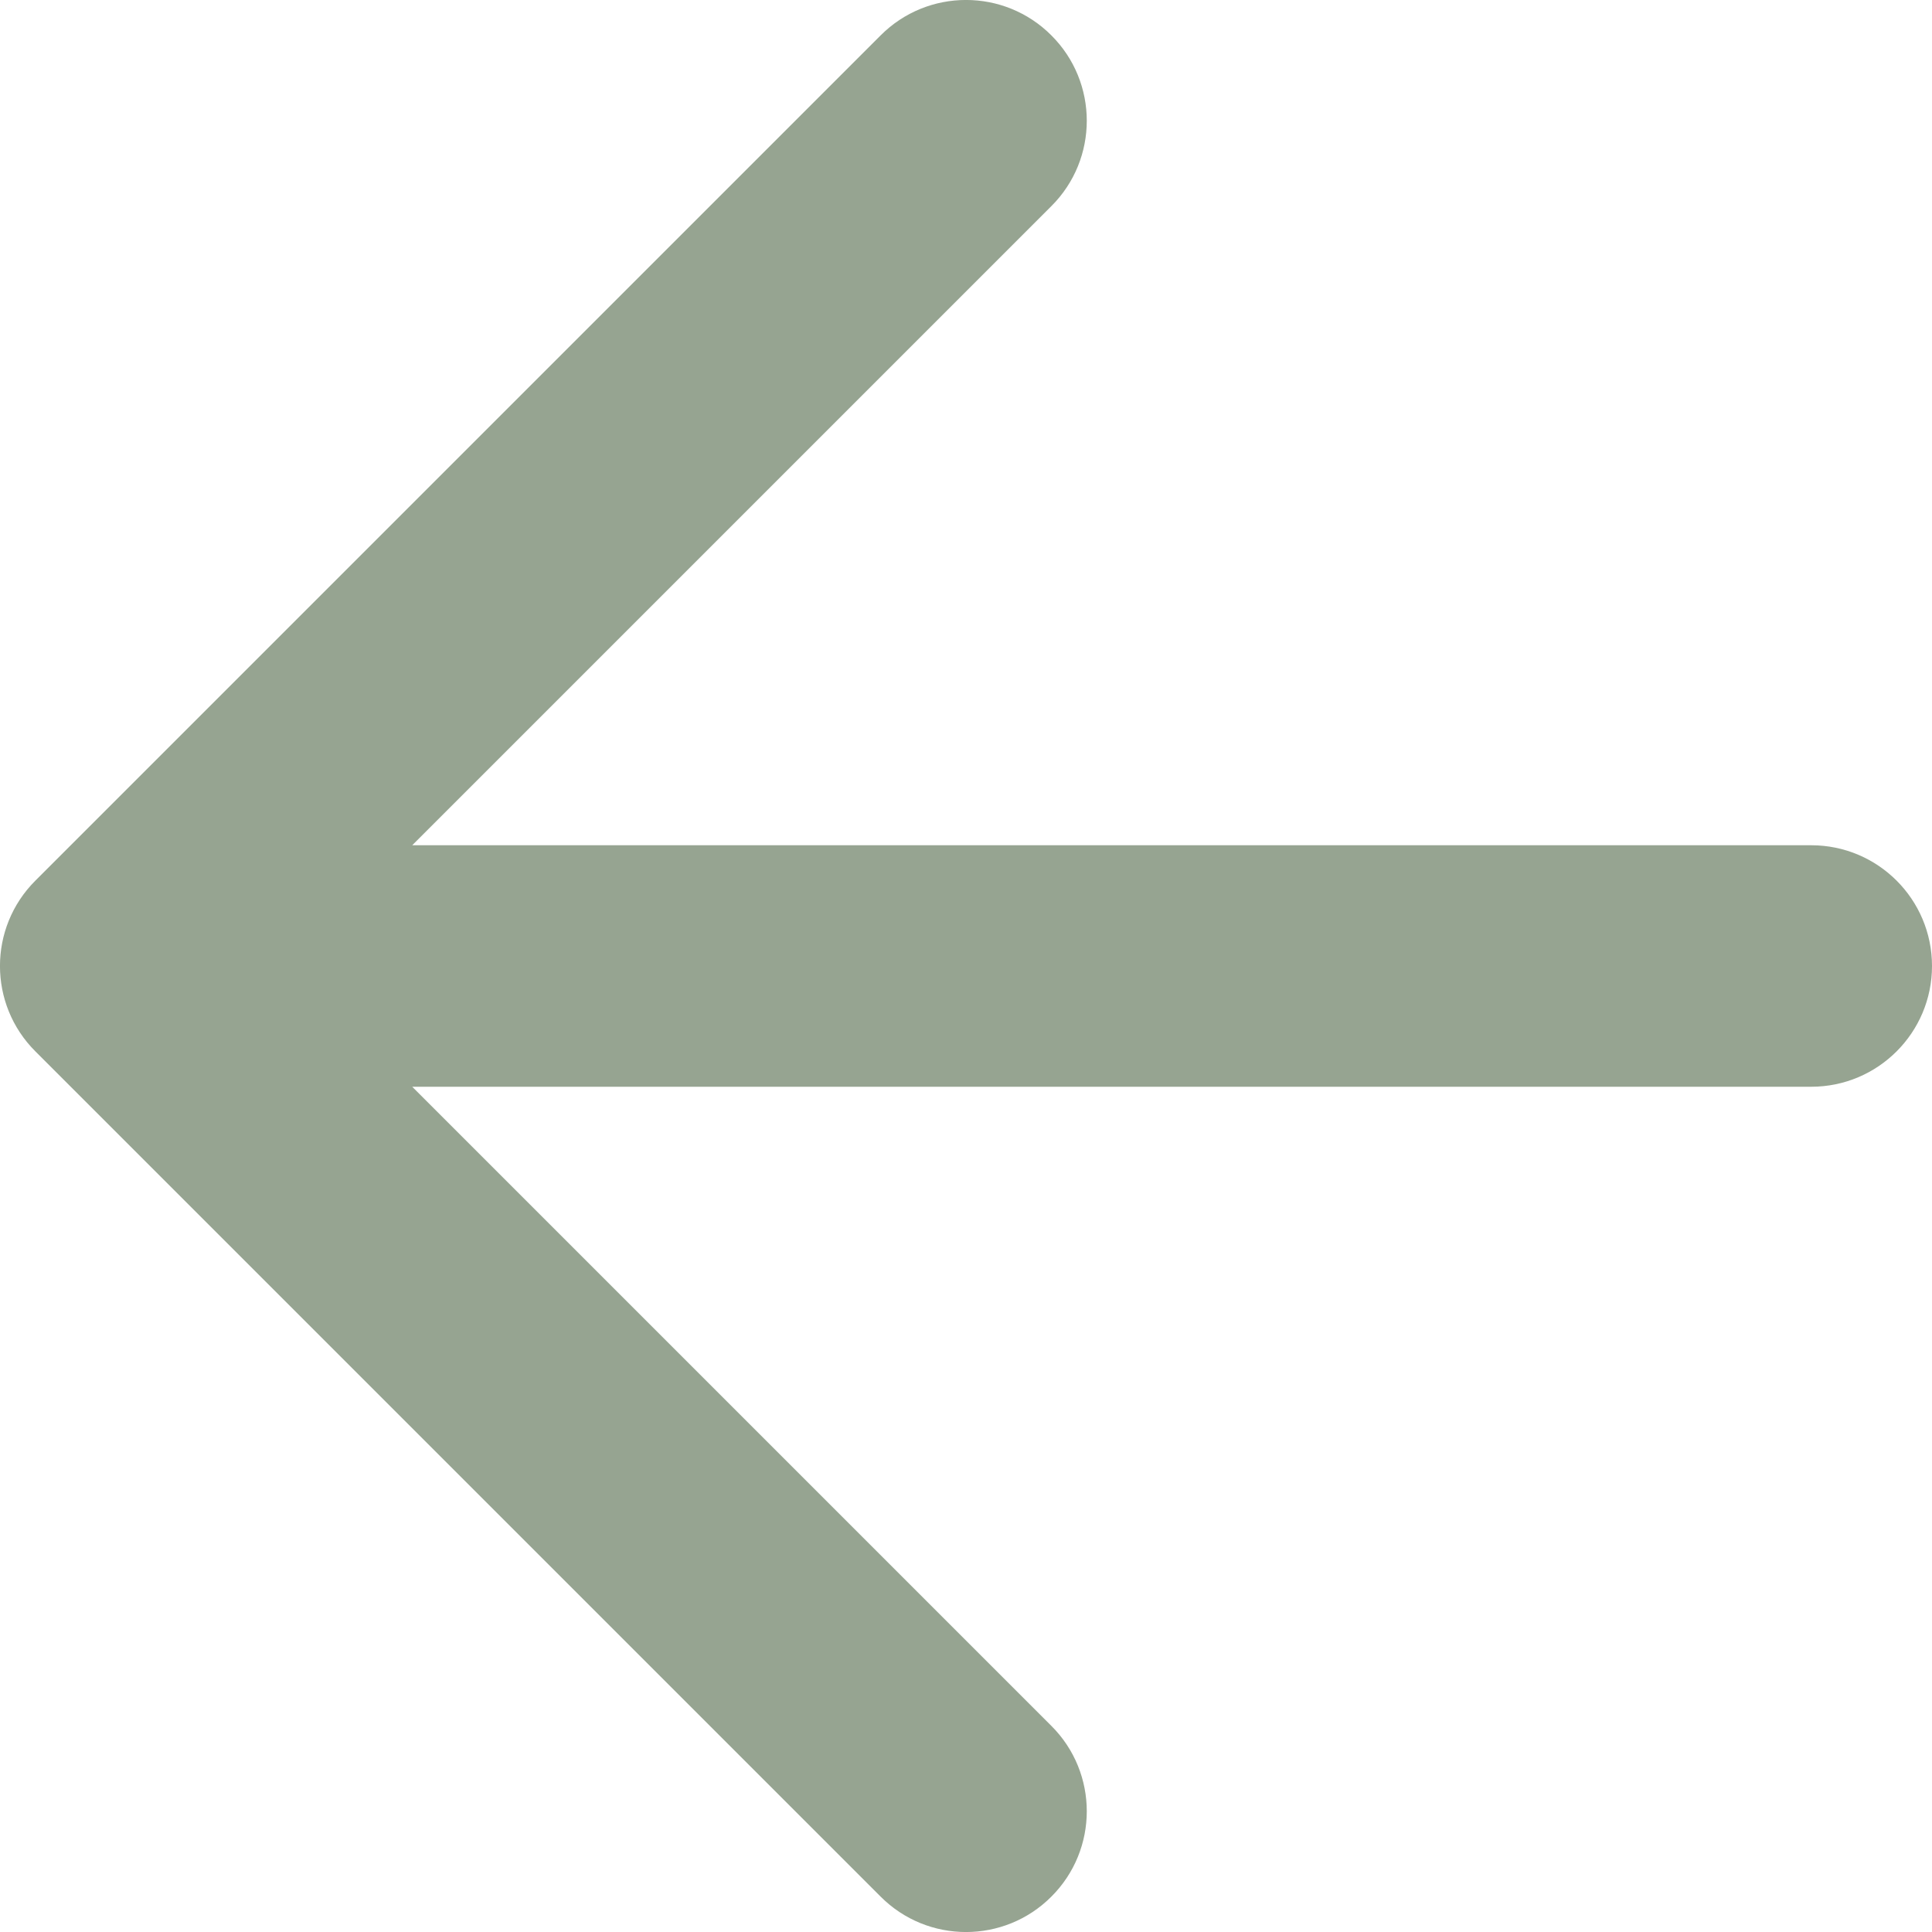
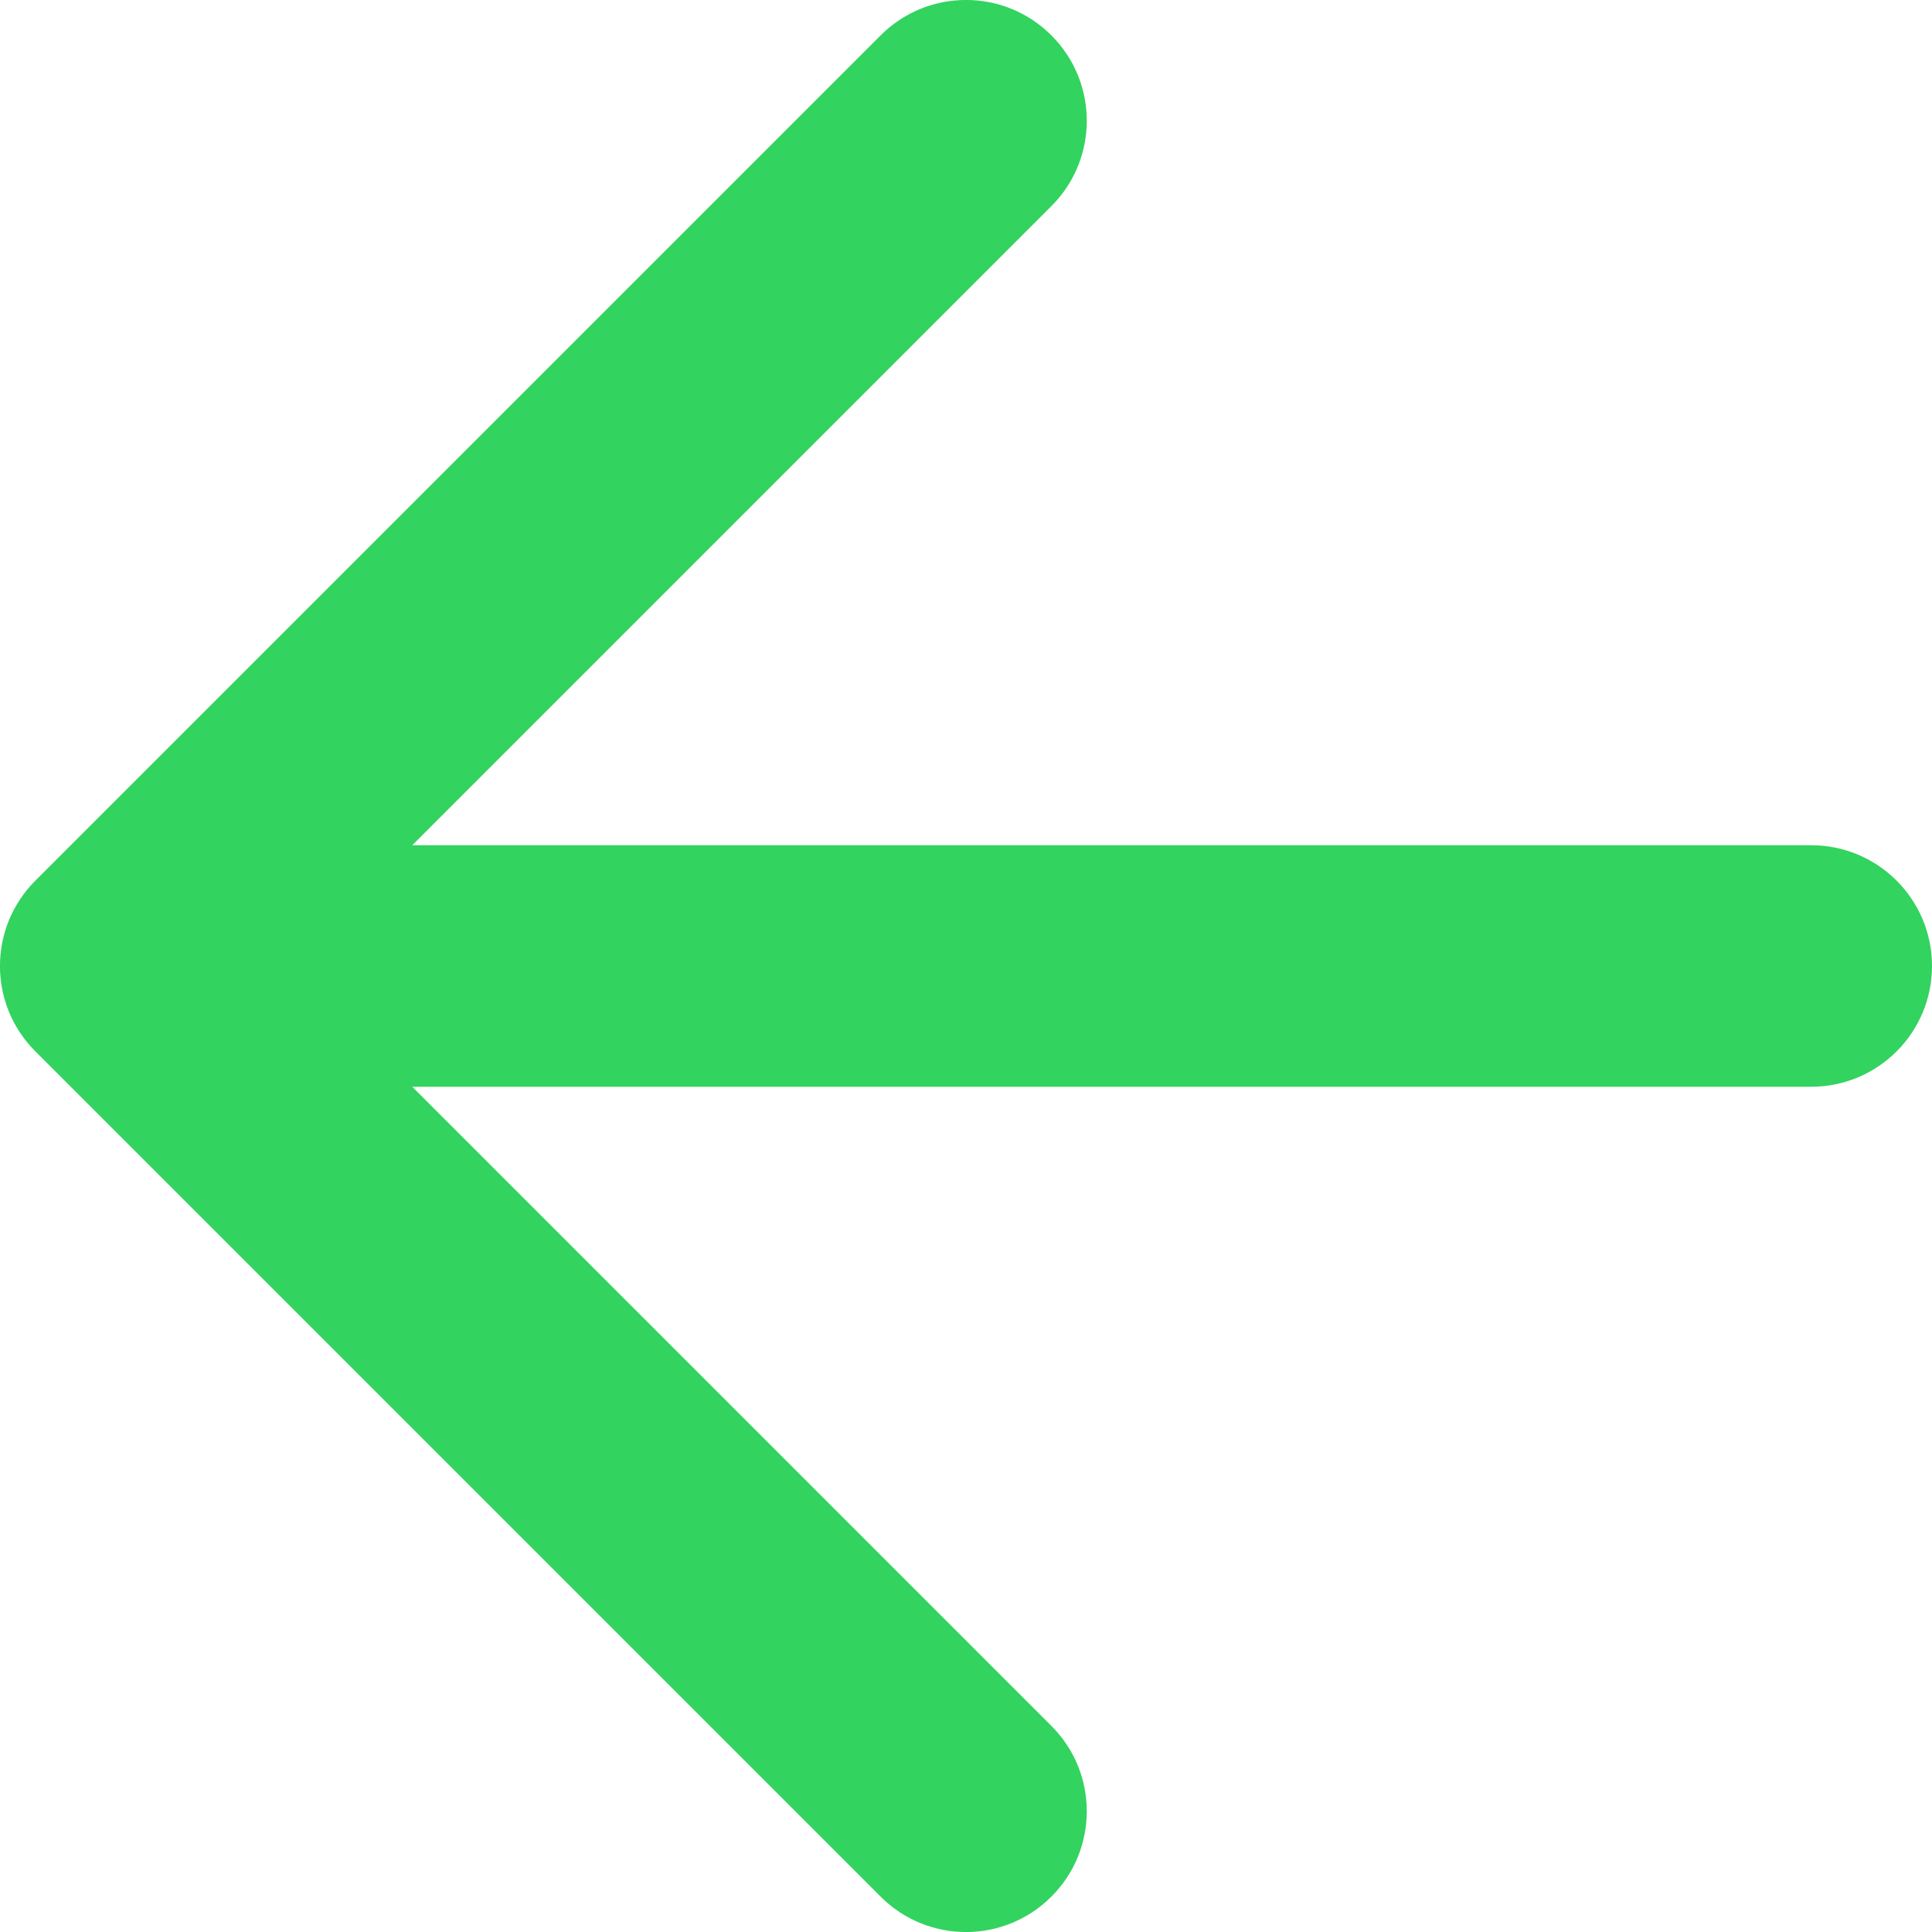
<svg xmlns="http://www.w3.org/2000/svg" width="16" height="16" viewBox="0 0 16 16" fill="none">
-   <path fill-rule="evenodd" clip-rule="evenodd" d="M8.707 1.707C9.098 1.317 9.098 0.683 8.707 0.293C8.317 -0.098 7.683 -0.098 7.293 0.293L0.293 7.293C-0.098 7.683 -0.098 8.317 0.293 8.707L7.293 15.707C7.683 16.098 8.317 16.098 8.707 15.707C9.098 15.317 9.098 14.683 8.707 14.293L3.414 9H15C15.552 9 16 8.552 16 8C16 7.448 15.552 7 15 7H3.414L8.707 1.707Z" fill="#96A491" />
+   <path fill-rule="evenodd" clip-rule="evenodd" d="M8.707 1.707C9.098 1.317 9.098 0.683 8.707 0.293C8.317 -0.098 7.683 -0.098 7.293 0.293L0.293 7.293C-0.098 7.683 -0.098 8.317 0.293 8.707L7.293 15.707C7.683 16.098 8.317 16.098 8.707 15.707C9.098 15.317 9.098 14.683 8.707 14.293L3.414 9H15C15.552 9 16 8.552 16 8C16 7.448 15.552 7 15 7H3.414L8.707 1.707Z" fill="#32D35E" />
</svg>
